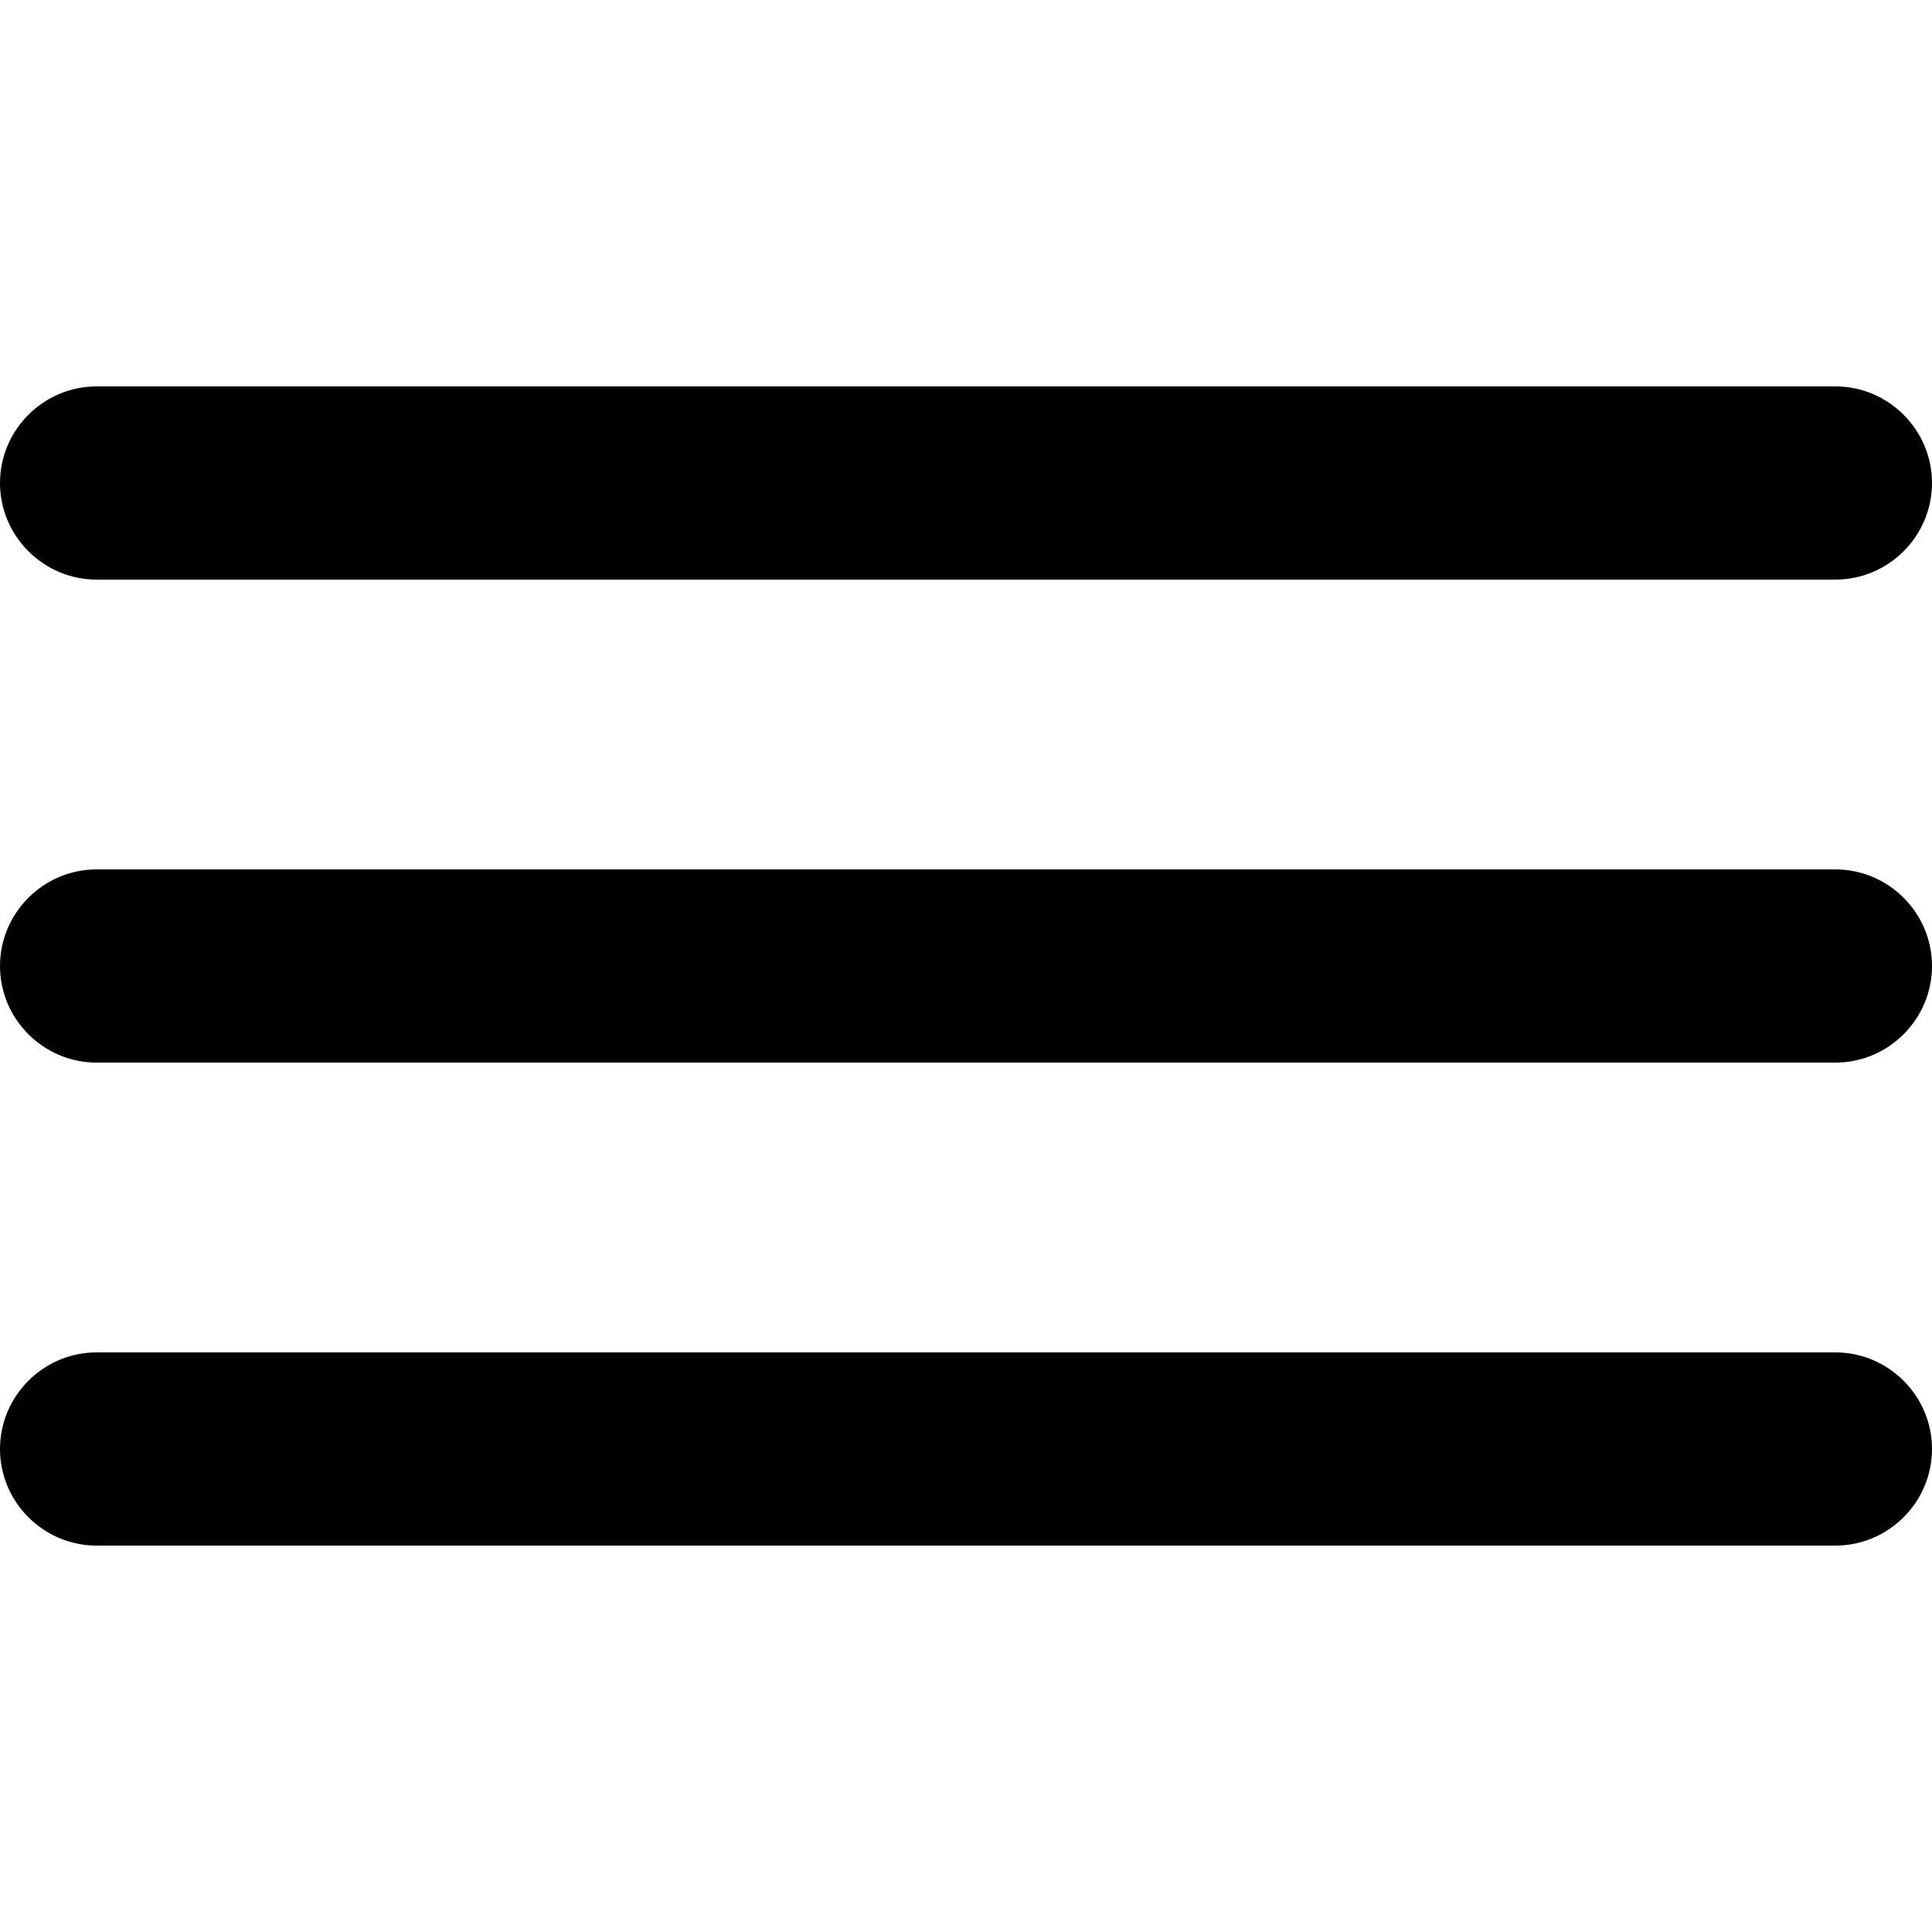
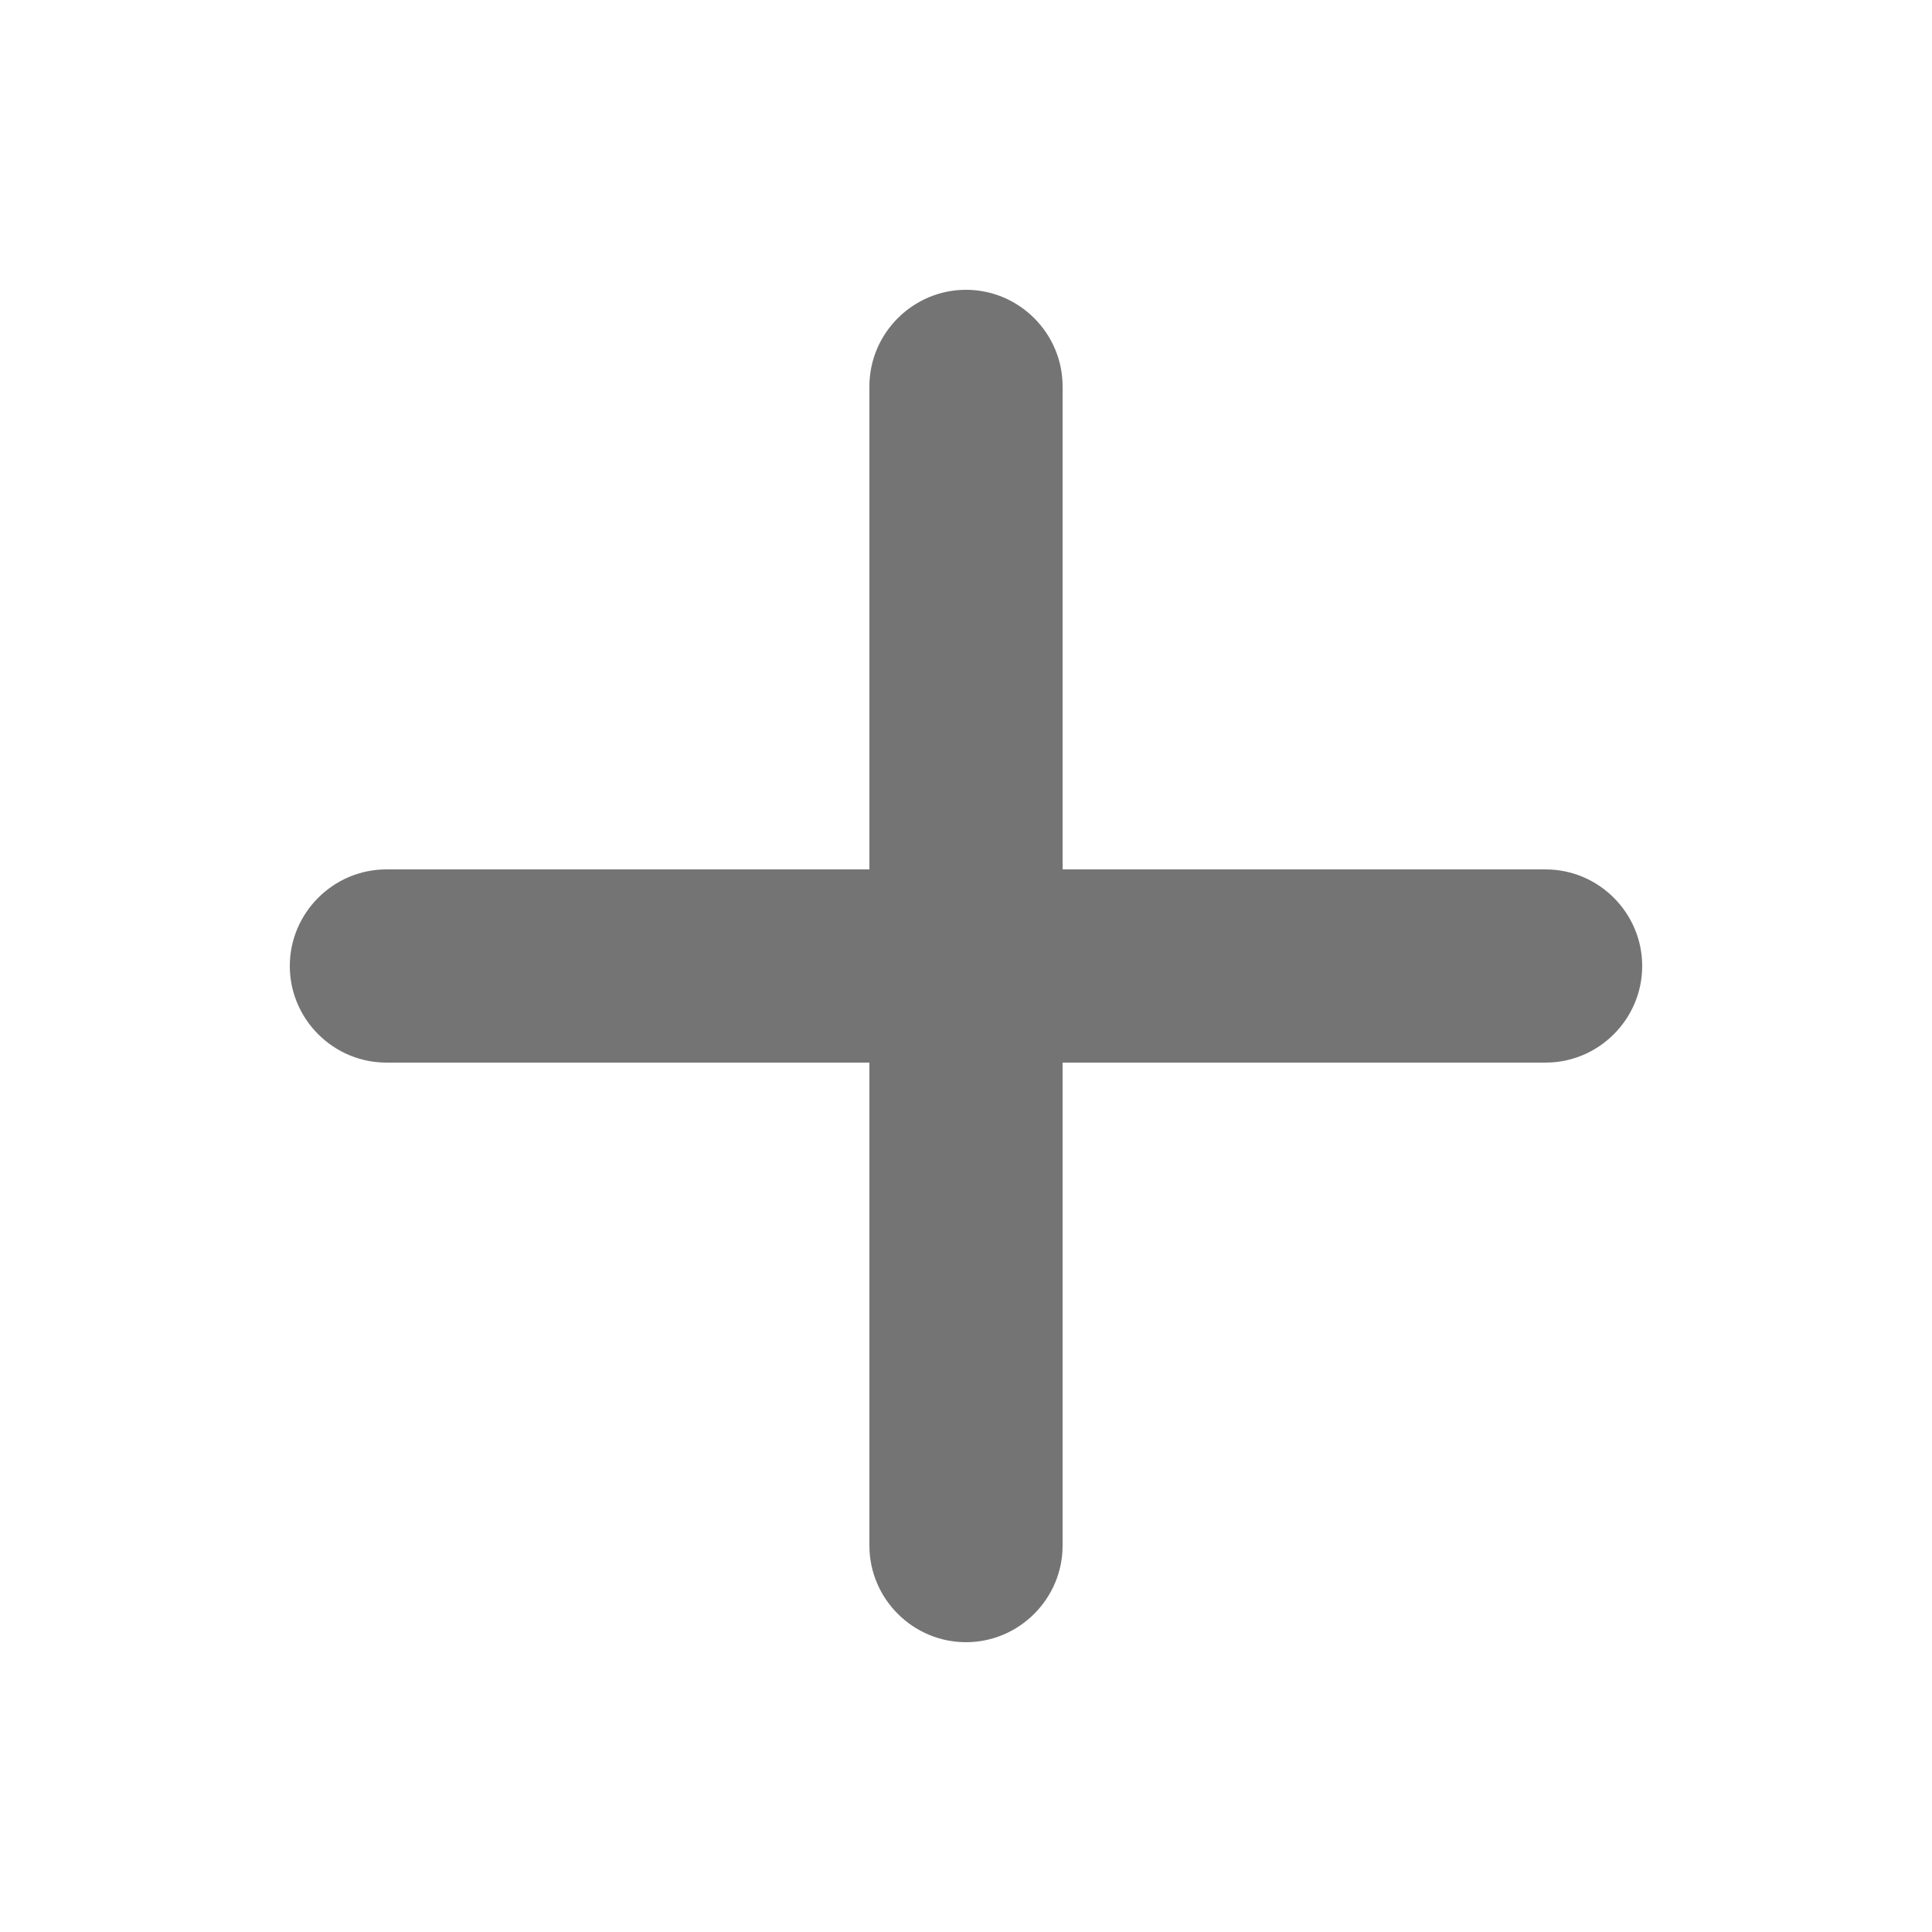
<svg xmlns="http://www.w3.org/2000/svg" version="1.1" id="Layer_1" x="0px" y="0px" viewBox="0 0 20 20" enable-background="new 0 0 20 20" xml:space="preserve">
-   <g id="menu_1_">
+   <g id="plus_11_">
    <g>
-       <path fill-rule="evenodd" clip-rule="evenodd" d="M1,6h18c0.55,0,1-0.45,1-1c0-0.55-0.45-1-1-1H1C0.45,4,0,4.45,0,5    C0,5.55,0.45,6,1,6z M19,9H1c-0.55,0-1,0.45-1,1c0,0.55,0.45,1,1,1h18c0.55,0,1-0.45,1-1C20,9.45,19.55,9,19,9z M19,14H1    c-0.55,0-1,0.45-1,1c0,0.55,0.45,1,1,1h18c0.55,0,1-0.45,1-1C20,14.45,19.55,14,19,14z" />
+       <path fill="#747474" fill-rule="evenodd" clip-rule="evenodd" d="M16,9h-5V4c0-0.55-0.45-1-1-1S9,3.45,9,4v5H4c-0.55,0-1,0.45-1,1    c0,0.55,0.45,1,1,1h5v5c0,0.55,0.45,1,1,1s1-0.45,1-1v-5h5c0.55,0,1-0.45,1-1C17,9.45,16.55,9,16,9z" />
    </g>
  </g>
</svg>
